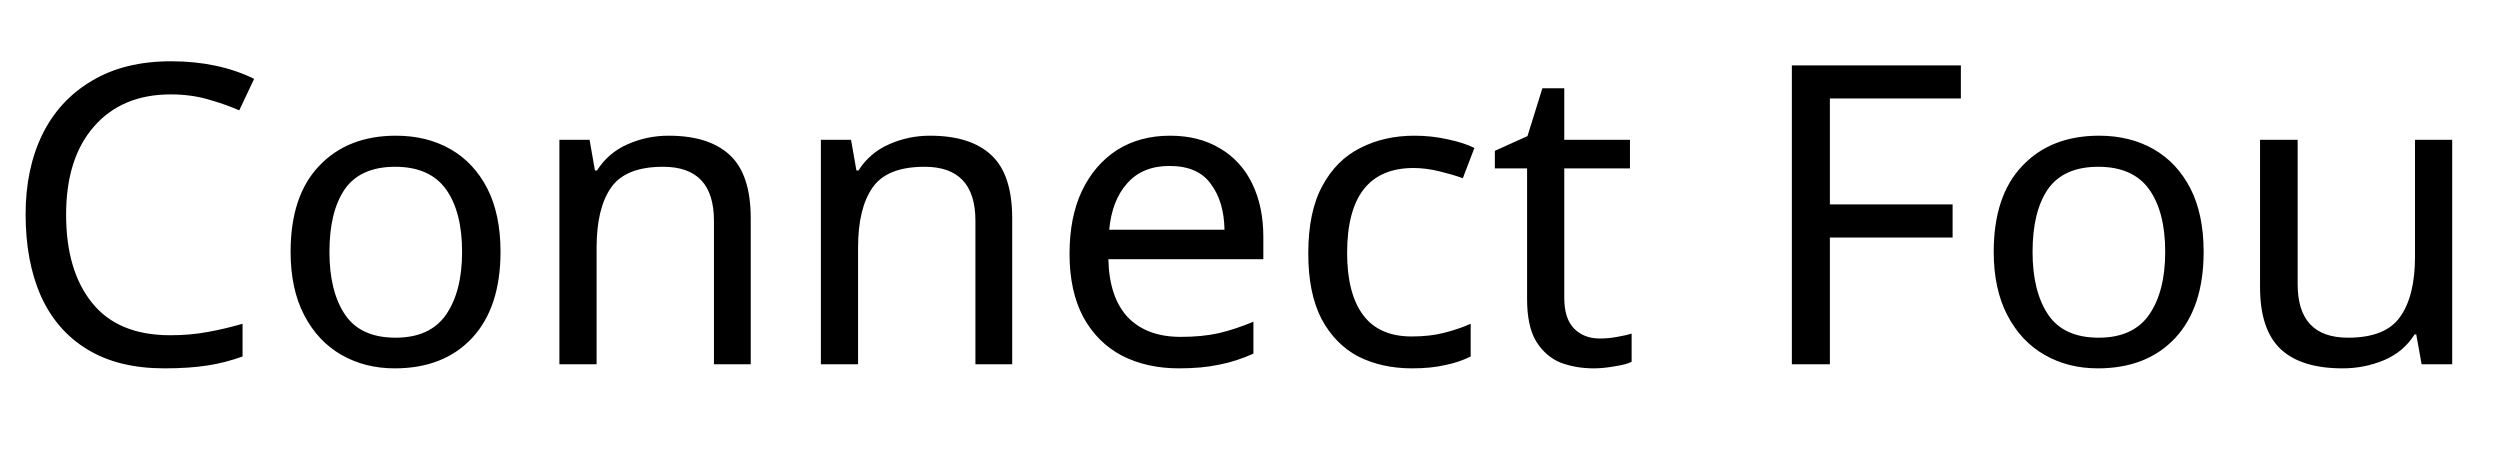
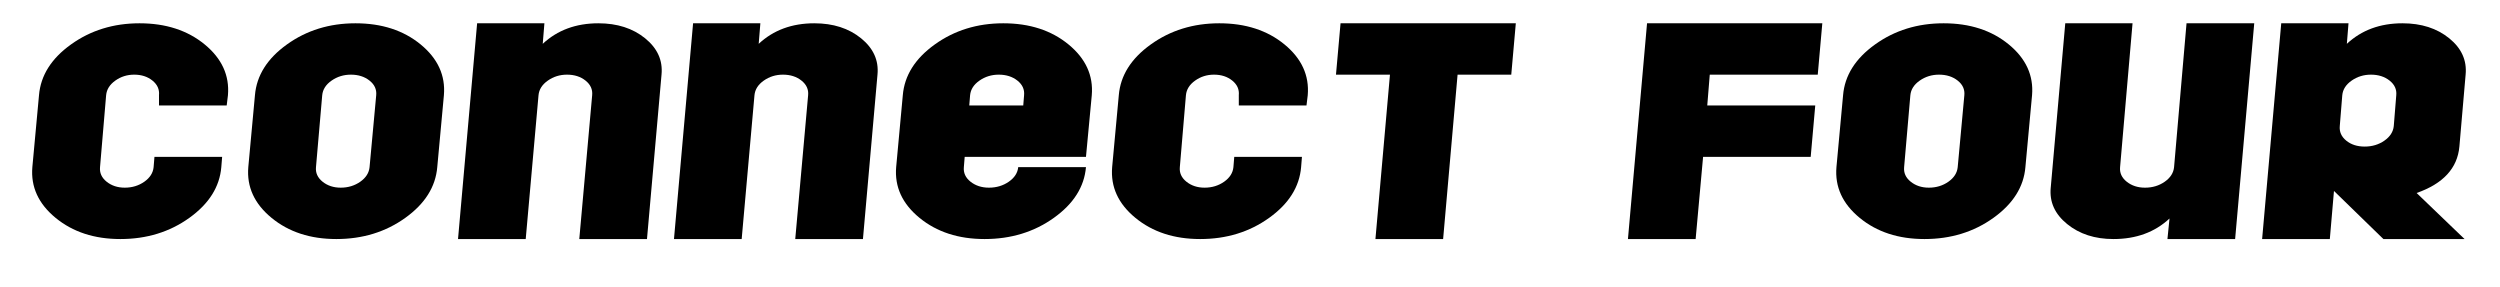
- <svg xmlns="http://www.w3.org/2000/svg" version="1.1" id="Layer_1" x="0px" y="0px" width="95.532px" height="17.984px" viewBox="0 0 95.532 17.984" enable-background="new 0 0 95.532 17.984" xml:space="preserve">
-   <rect x="0" y="0" fill="none" width="80.064" height="17.984" />
-   <text transform="matrix(1.0106 0 0 1 -2.441406e-04 13.9197)" font-family="'Rollergirls'" font-size="16">Connect Four</text>
+ <svg xmlns="http://www.w3.org/2000/svg" version="1.1" id="Layer_1" x="0px" y="0px" width="292px" height="33.492px" viewBox="0 0 292 33.492" enable-background="new 0 0 292 33.492" xml:space="preserve">
+   <rect fill="none" width="80.064" height="17.984" />
+   <g enable-background="new    ">
+     <path d="M26.624,11.12l-0.146,1.2h-7.907v-1.2c0.064-0.672-0.188-1.24-0.759-1.704c-0.571-0.463-1.283-0.696-2.138-0.696   c-0.824,0-1.561,0.233-2.209,0.696c-0.65,0.464-1.006,1.032-1.069,1.704l-0.712,8.399c-0.065,0.672,0.192,1.24,0.77,1.705   c0.577,0.463,1.284,0.695,2.118,0.695c0.866,0,1.629-0.232,2.287-0.695c0.658-0.465,1.019-1.033,1.083-1.705l0.098-1.199h7.906   l-0.097,1.199c-0.194,2.305-1.439,4.281-3.735,5.928c-2.296,1.648-4.98,2.473-8.052,2.473c-3.04,0-5.562-0.824-7.567-2.473   c-2.005-1.646-2.911-3.623-2.716-5.928l0.776-8.399c0.194-2.304,1.438-4.28,3.735-5.928c2.296-1.648,4.964-2.472,8.004-2.472   c3.072,0,5.61,0.824,7.616,2.472C25.912,6.84,26.818,8.816,26.624,11.12z" />
+     <path d="M51.848,11.12l-0.776,8.399c-0.194,2.305-1.439,4.281-3.735,5.928c-2.296,1.648-4.98,2.473-8.052,2.473   c-3.04,0-5.562-0.824-7.567-2.473c-2.005-1.646-2.911-3.623-2.716-5.928l0.776-8.399c0.194-2.304,1.438-4.28,3.735-5.928   c2.296-1.648,4.964-2.472,8.004-2.472c3.072,0,5.61,0.824,7.616,2.472C51.136,6.84,52.042,8.816,51.848,11.12z M43.941,11.12   c0.064-0.672-0.194-1.24-0.776-1.704c-0.583-0.463-1.31-0.696-2.183-0.696c-0.841,0-1.593,0.233-2.256,0.696   c-0.663,0.464-1.027,1.032-1.091,1.704l-0.728,8.399c-0.065,0.672,0.192,1.24,0.77,1.705c0.577,0.463,1.284,0.695,2.118,0.695   c0.866,0,1.629-0.232,2.287-0.695c0.658-0.465,1.019-1.033,1.083-1.705L43.941,11.12z" />
+     <path d="M77.266,8.72l-1.698,19.2h-7.907l1.504-16.8c0.064-0.672-0.192-1.24-0.771-1.704c-0.579-0.463-1.302-0.696-2.17-0.696   c-0.835,0-1.583,0.233-2.241,0.696c-0.659,0.464-1.021,1.032-1.084,1.704l-1.495,16.8h-7.907l2.231-25.2h7.858l-0.194,2.4   c1.714-1.6,3.881-2.4,6.5-2.4c2.199,0,4.018,0.584,5.458,1.752C76.789,5.641,77.428,7.057,77.266,8.72z" />
+     <path d="M102.49,8.72l-1.698,19.2h-7.907l1.504-16.8c0.064-0.672-0.192-1.24-0.771-1.704c-0.579-0.463-1.302-0.696-2.17-0.696   c-0.835,0-1.583,0.233-2.241,0.696c-0.659,0.464-1.021,1.032-1.084,1.704l-1.495,16.8h-7.907l2.231-25.2h7.858l-0.194,2.4   c1.714-1.6,3.881-2.4,6.5-2.4c2.199,0,4.018,0.584,5.458,1.752C102.013,5.641,102.652,7.057,102.49,8.72z" />
+     <path d="M127.52,11.12l-0.679,7.2h-14.165l-0.097,1.199c-0.065,0.672,0.195,1.24,0.781,1.705c0.586,0.463,1.302,0.695,2.149,0.695   c0.879,0,1.652-0.232,2.32-0.695c0.667-0.465,1.034-1.033,1.099-1.705h7.913c-0.196,2.305-1.446,4.281-3.752,5.928   c-2.307,1.648-5.002,2.473-8.087,2.473c-3.054,0-5.587-0.824-7.601-2.473c-2.013-1.646-2.923-3.623-2.729-5.928l0.776-8.399   c0.194-2.304,1.438-4.28,3.735-5.928c2.296-1.648,4.964-2.472,8.004-2.472c3.072,0,5.61,0.824,7.616,2.472   C126.808,6.84,127.714,8.816,127.52,11.12z M119.613,11.12c0.064-0.672-0.194-1.24-0.776-1.704   c-0.583-0.463-1.31-0.696-2.183-0.696c-0.841,0-1.593,0.233-2.256,0.696c-0.663,0.464-1.027,1.032-1.091,1.704l-0.097,1.2h6.306   L119.613,11.12z" />
+     <path d="M152.744,11.12l-0.146,1.2h-7.906v-1.2c0.064-0.672-0.188-1.24-0.759-1.704c-0.571-0.463-1.283-0.696-2.138-0.696   c-0.824,0-1.561,0.233-2.209,0.696c-0.65,0.464-1.006,1.032-1.069,1.704l-0.712,8.399c-0.065,0.672,0.192,1.24,0.77,1.705   c0.577,0.463,1.284,0.695,2.118,0.695c0.866,0,1.629-0.232,2.287-0.695c0.658-0.465,1.019-1.033,1.083-1.705l0.098-1.199h7.906   l-0.097,1.199c-0.194,2.305-1.439,4.281-3.735,5.928c-2.296,1.648-4.98,2.473-8.052,2.473c-3.04,0-5.562-0.824-7.567-2.473   c-2.005-1.646-2.911-3.623-2.716-5.928l0.776-8.399c0.194-2.304,1.438-4.28,3.735-5.928c2.296-1.648,4.964-2.472,8.004-2.472   c3.072,0,5.61,0.824,7.616,2.472C152.032,6.84,152.938,8.816,152.744,11.12z" />
+     <path d="M177.047,2.72l-0.531,6h-6.271l-1.688,19.2h-7.906l1.697-19.2h-6.306l0.534-6H177.047z" />
+     <path d="M212.846,2.72l-0.533,6H199.7l-0.292,3.6h12.613l-0.532,6h-12.568l-0.87,9.6h-7.907l2.231-25.2H212.846z" />
+     <path d="M237.344,11.12l-0.777,8.399c-0.193,2.305-1.439,4.281-3.734,5.928c-2.297,1.648-4.98,2.473-8.053,2.473   c-3.04,0-5.562-0.824-7.567-2.473c-2.005-1.646-2.911-3.623-2.716-5.928l0.775-8.399c0.193-2.304,1.438-4.28,3.735-5.928   c2.296-1.648,4.964-2.472,8.004-2.472c3.071,0,5.61,0.824,7.616,2.472C236.631,6.84,237.537,8.816,237.344,11.12z M229.436,11.12   c0.064-0.672-0.193-1.24-0.775-1.704c-0.582-0.463-1.311-0.696-2.184-0.696c-0.841,0-1.593,0.233-2.256,0.696   c-0.662,0.464-1.026,1.032-1.091,1.704l-0.728,8.399c-0.065,0.672,0.191,1.24,0.77,1.705c0.577,0.463,1.283,0.695,2.118,0.695   c0.866,0,1.629-0.232,2.286-0.695c0.658-0.465,1.02-1.033,1.084-1.705L229.436,11.12z" />
+     <path d="M263.295,2.72l-2.232,25.2h-7.906l0.242-2.4c-1.715,1.602-3.897,2.4-6.549,2.4c-2.167,0-3.97-0.584-5.408-1.752   c-1.439-1.168-2.078-2.584-1.916-4.248l1.697-19.2h7.858l-1.455,16.8c-0.065,0.672,0.194,1.24,0.776,1.705   c0.582,0.463,1.293,0.695,2.135,0.695c0.873,0,1.641-0.232,2.304-0.695c0.662-0.465,1.026-1.033,1.091-1.705l1.455-16.8H263.295z" />
+     <path d="M287.984,8.719l-0.727,8.4c-0.227,2.527-1.893,4.336-4.996,5.424l5.598,5.377h-9.479l-5.772-5.617l-0.484,5.617h-7.908   l2.232-25.2h7.857l-0.193,2.4c1.714-1.6,3.881-2.4,6.5-2.4c2.199,0,4.018,0.584,5.457,1.752   C287.508,5.641,288.146,7.056,287.984,8.719z M279.884,11.12c0.064-0.672-0.194-1.24-0.776-1.704   c-0.582-0.463-1.31-0.696-2.183-0.696c-0.841,0-1.593,0.233-2.256,0.696c-0.663,0.464-1.026,1.032-1.091,1.704l-0.291,3.6   c-0.065,0.672,0.186,1.241,0.752,1.704c0.564,0.464,1.285,0.696,2.158,0.696s1.641-0.232,2.305-0.696   c0.662-0.463,1.025-1.032,1.091-1.704L279.884,11.12z" />
+   </g>
</svg>
